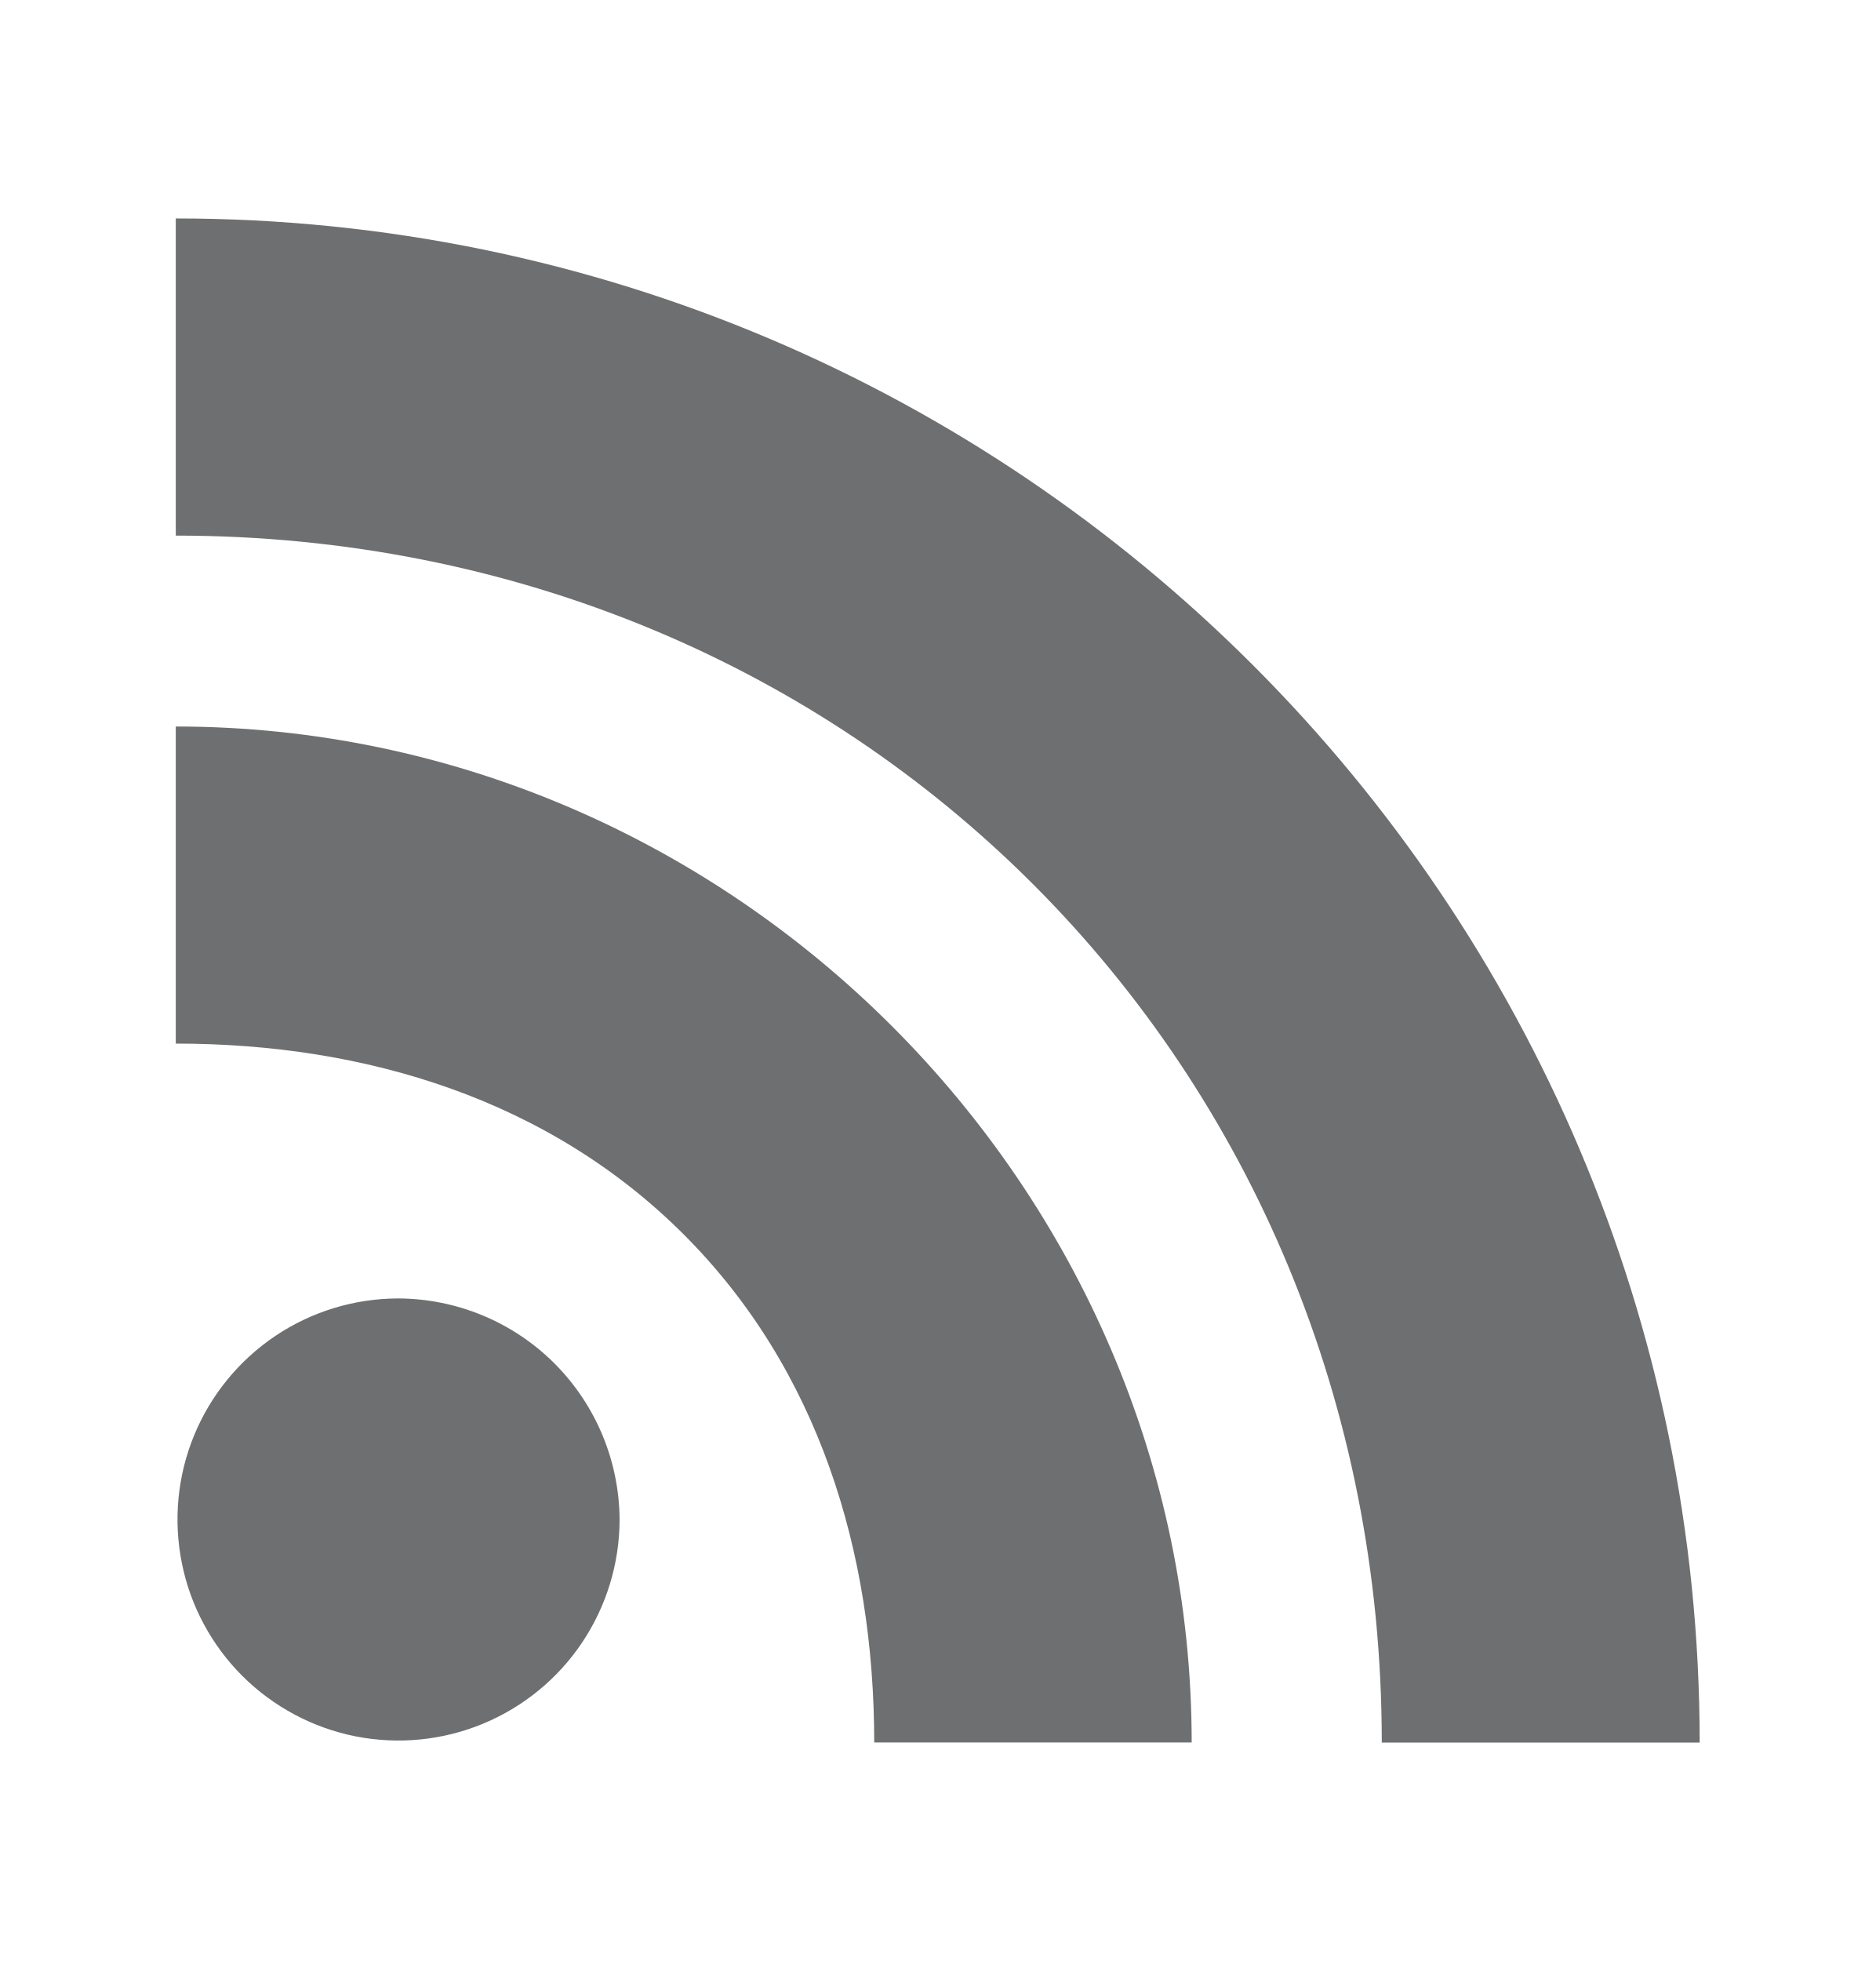
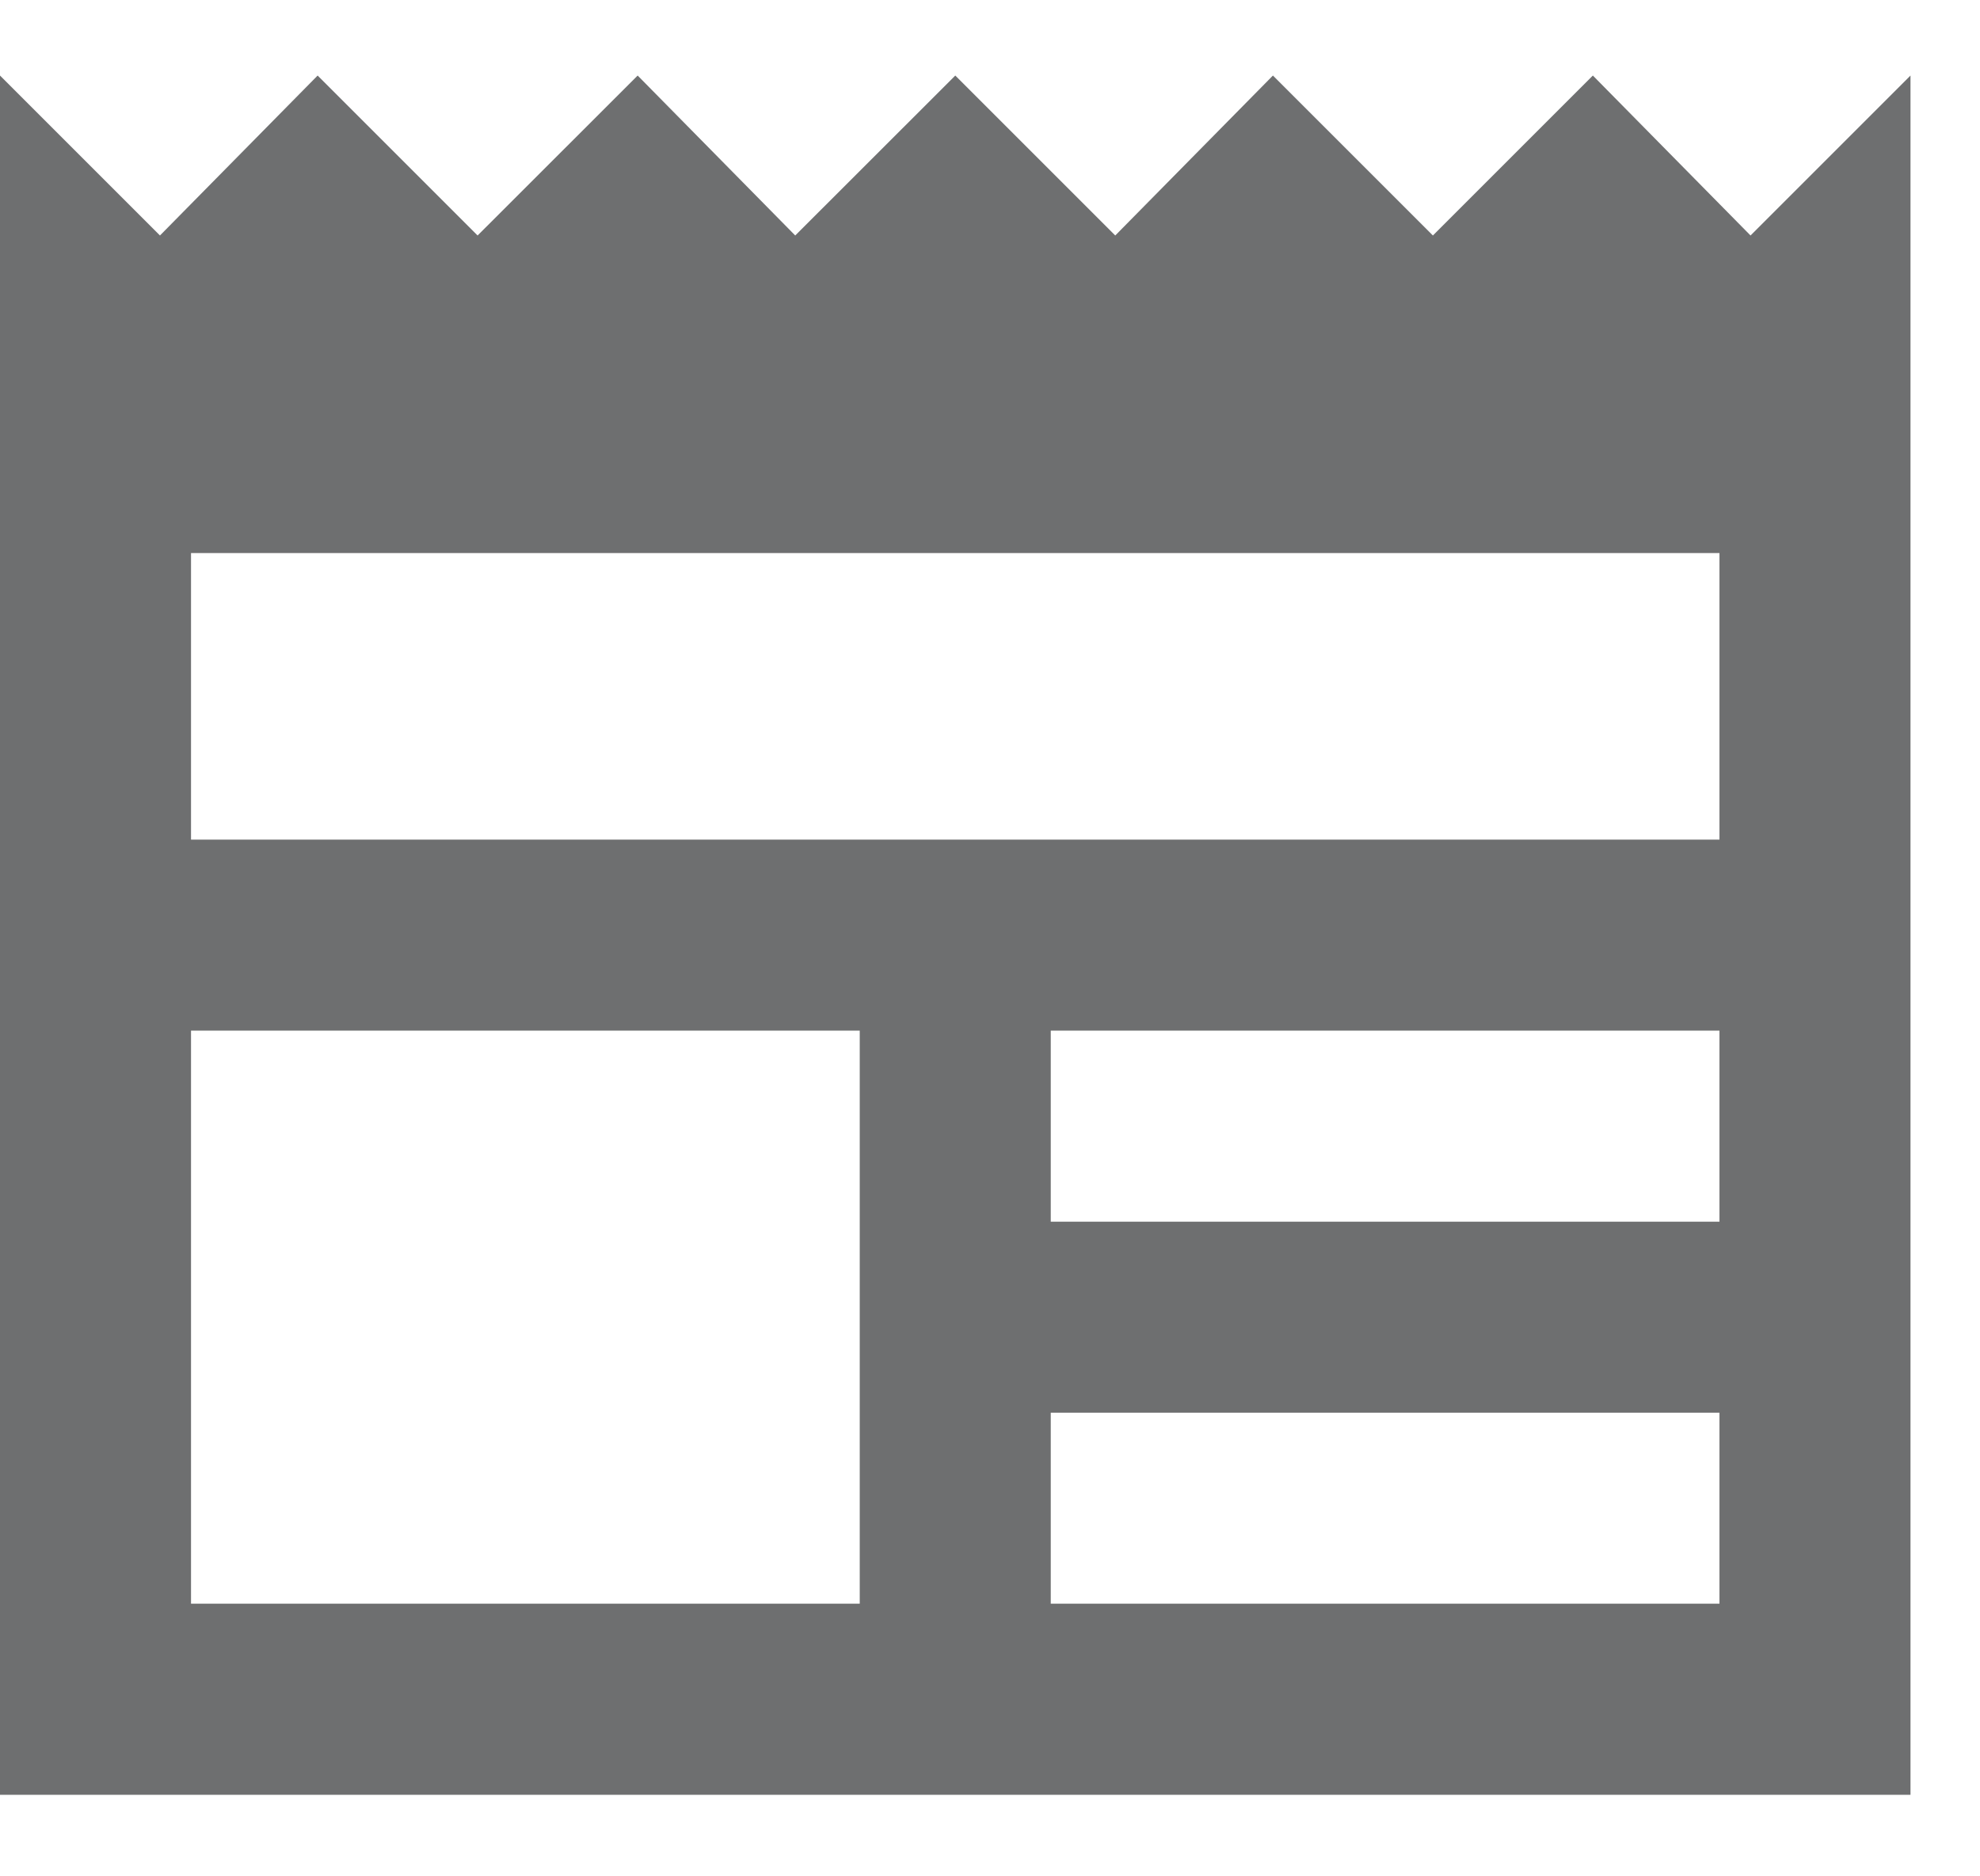
- <svg xmlns="http://www.w3.org/2000/svg" width="22" height="23" viewBox="0 0 22 23" fill="none">
-   <path d="M4.665 15.229C4.153 15.231 3.653 15.384 3.228 15.67C2.803 15.956 2.472 16.361 2.277 16.835C2.082 17.309 2.032 17.829 2.133 18.332C2.233 18.834 2.481 19.295 2.843 19.657C3.206 20.018 3.667 20.265 4.17 20.365C4.672 20.464 5.193 20.413 5.666 20.217C6.139 20.021 6.544 19.69 6.829 19.264C7.114 18.838 7.267 18.338 7.268 17.826C7.265 17.137 6.99 16.477 6.503 15.99C6.015 15.503 5.354 15.23 4.665 15.229Z" fill="#6E6F70" />
-   <path d="M2.062 8.521V12.24C4.297 12.24 6.443 12.901 8.021 14.479C9.599 16.057 10.255 18.198 10.255 20.437H13.979C13.979 13.925 8.58 8.521 2.062 8.521Z" fill="#6E6F70" />
-   <path d="M2.062 2.562V6.282C10.023 6.282 16.209 12.473 16.209 20.438H19.938C19.938 10.583 11.931 2.562 2.062 2.562Z" fill="#6E6F70" />
+ <svg xmlns="http://www.w3.org/2000/svg" width="19" height="18" viewBox="0 0 19 18" fill="none">
+   <path d="M0 17.225V0.725L1.535 2.26L3.048 0.725L4.583 2.26L6.119 0.725L7.631 2.26L9.167 0.725L10.702 2.26L12.215 0.725L13.75 2.26L15.285 0.725L16.798 2.26L18.333 0.725V17.225H0ZM1.833 15.391H8.25V9.891H1.833V15.391ZM10.083 15.391H16.5V13.558H10.083V15.391ZM10.083 11.725H16.5V9.891H10.083V11.725ZM1.833 8.058H16.5V5.308H1.833V8.058Z" fill="#6E6F70" />
</svg>
